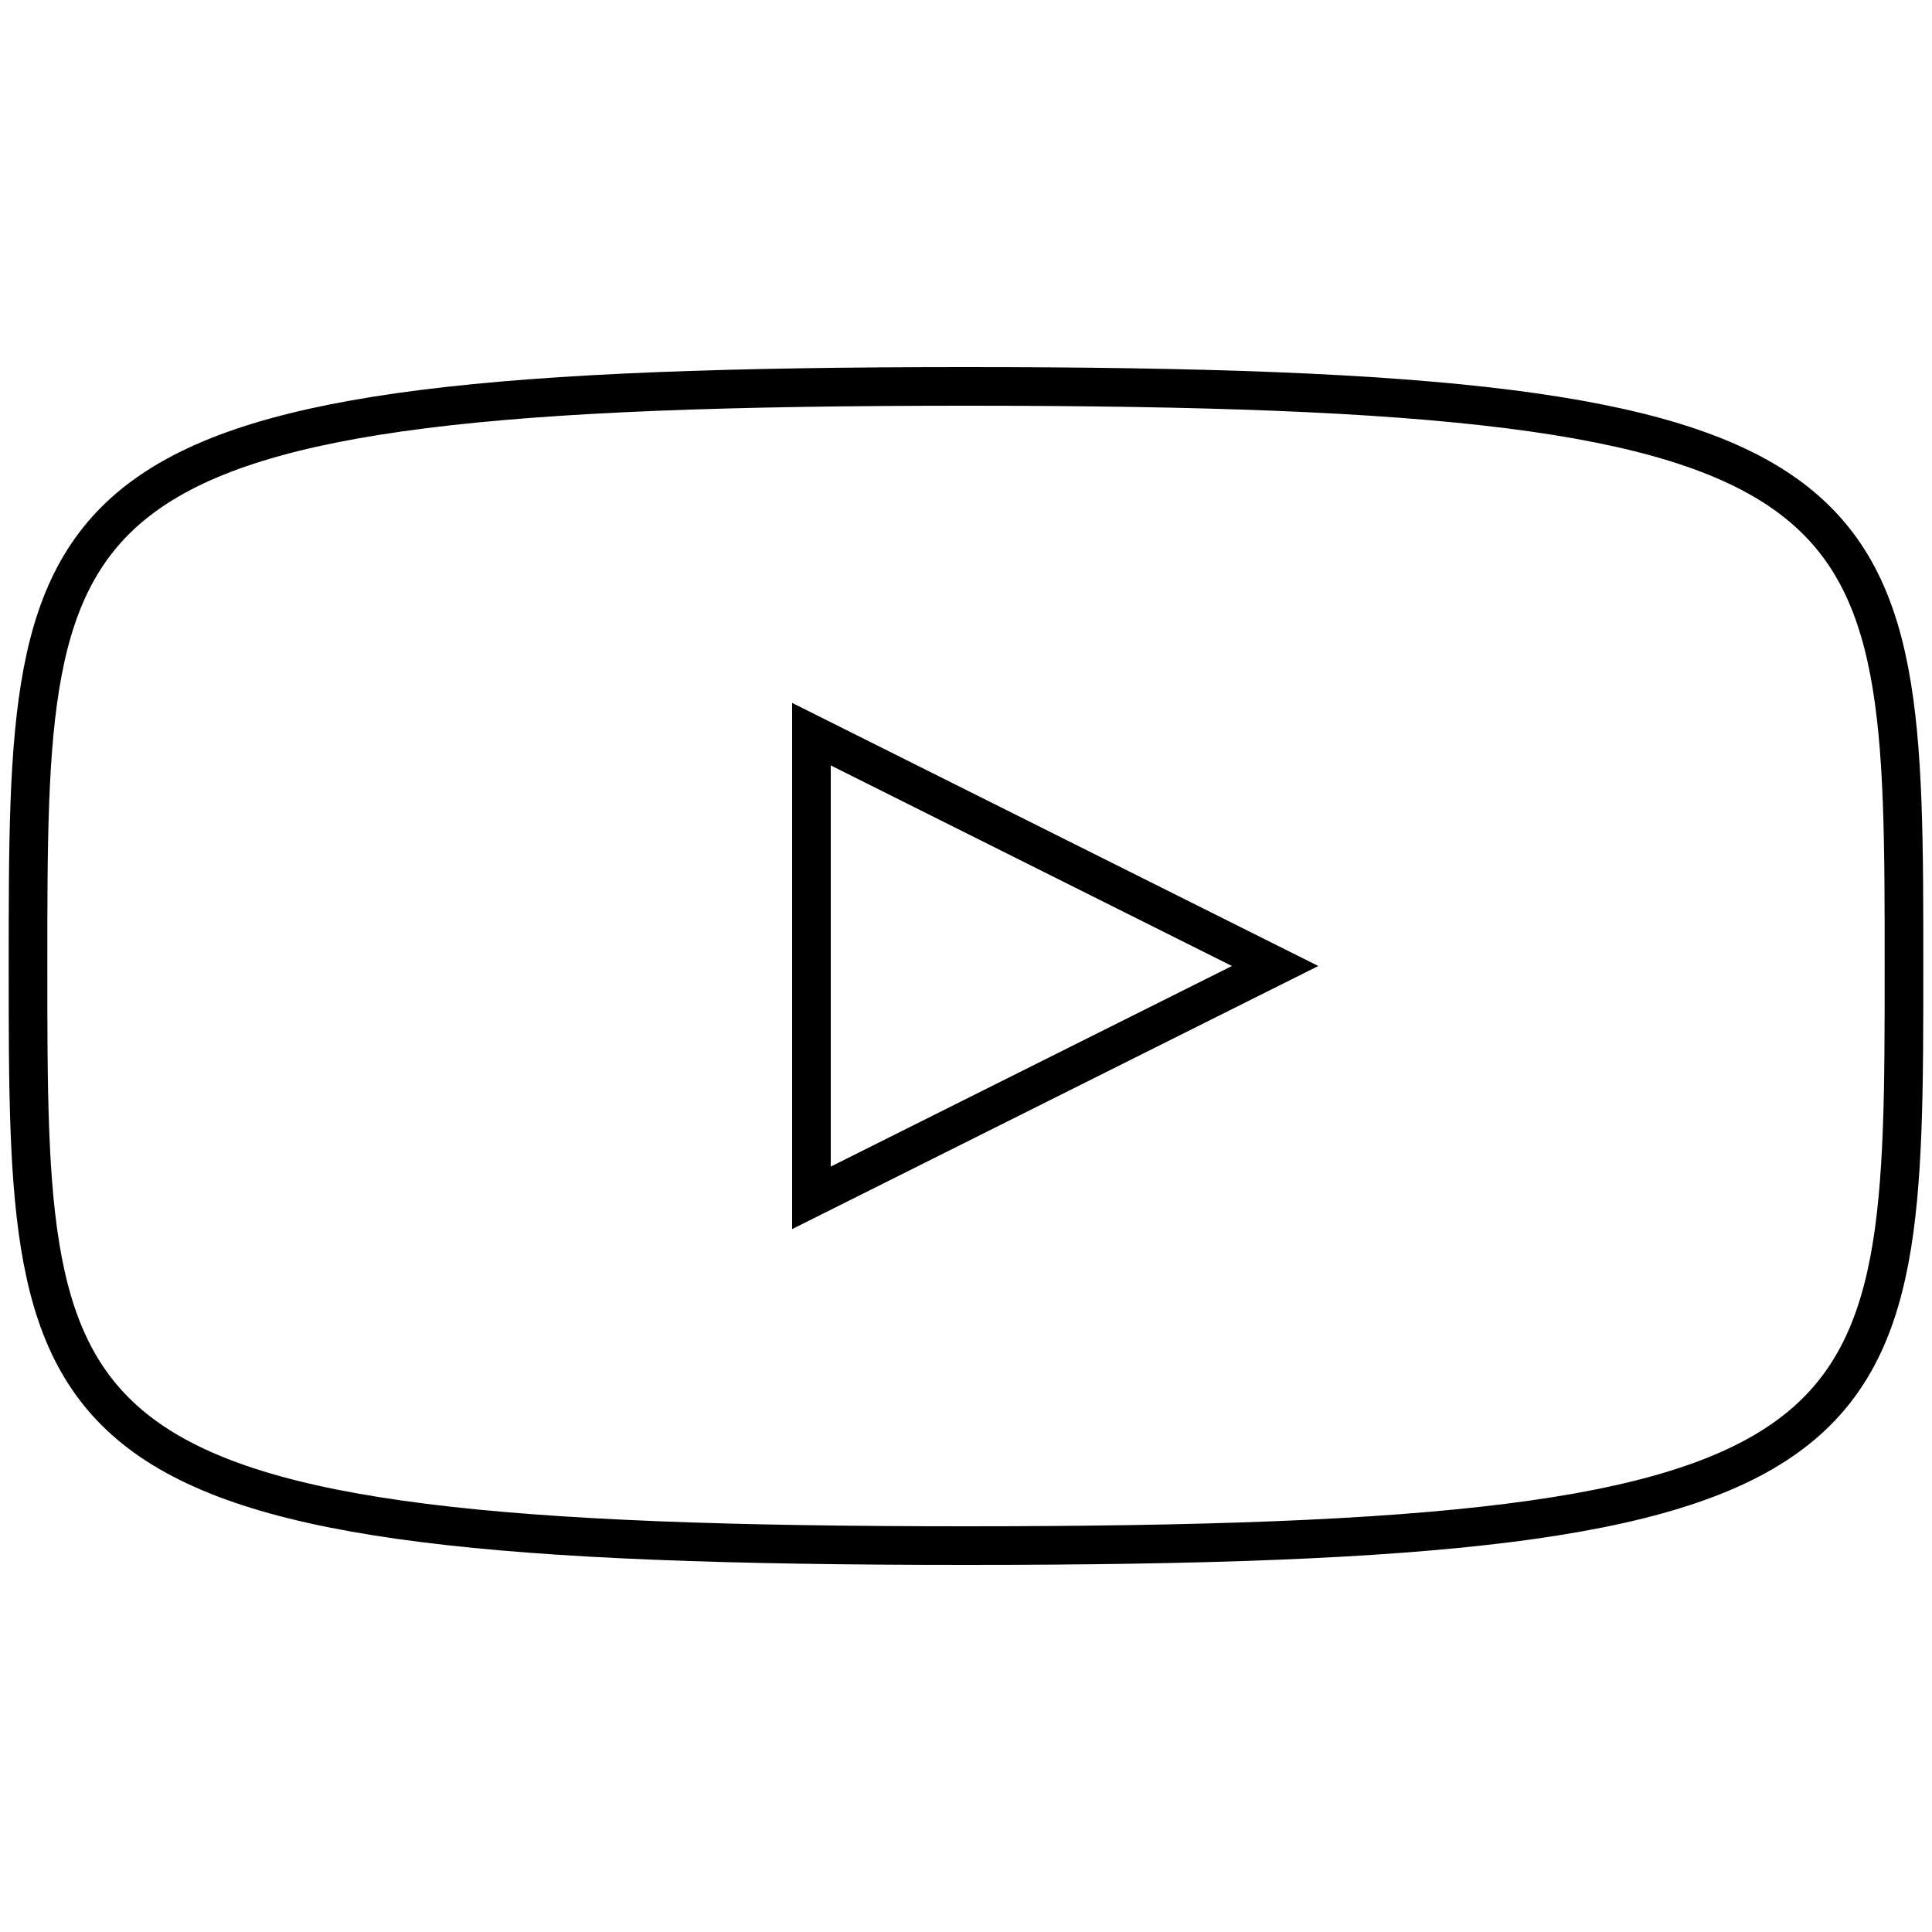
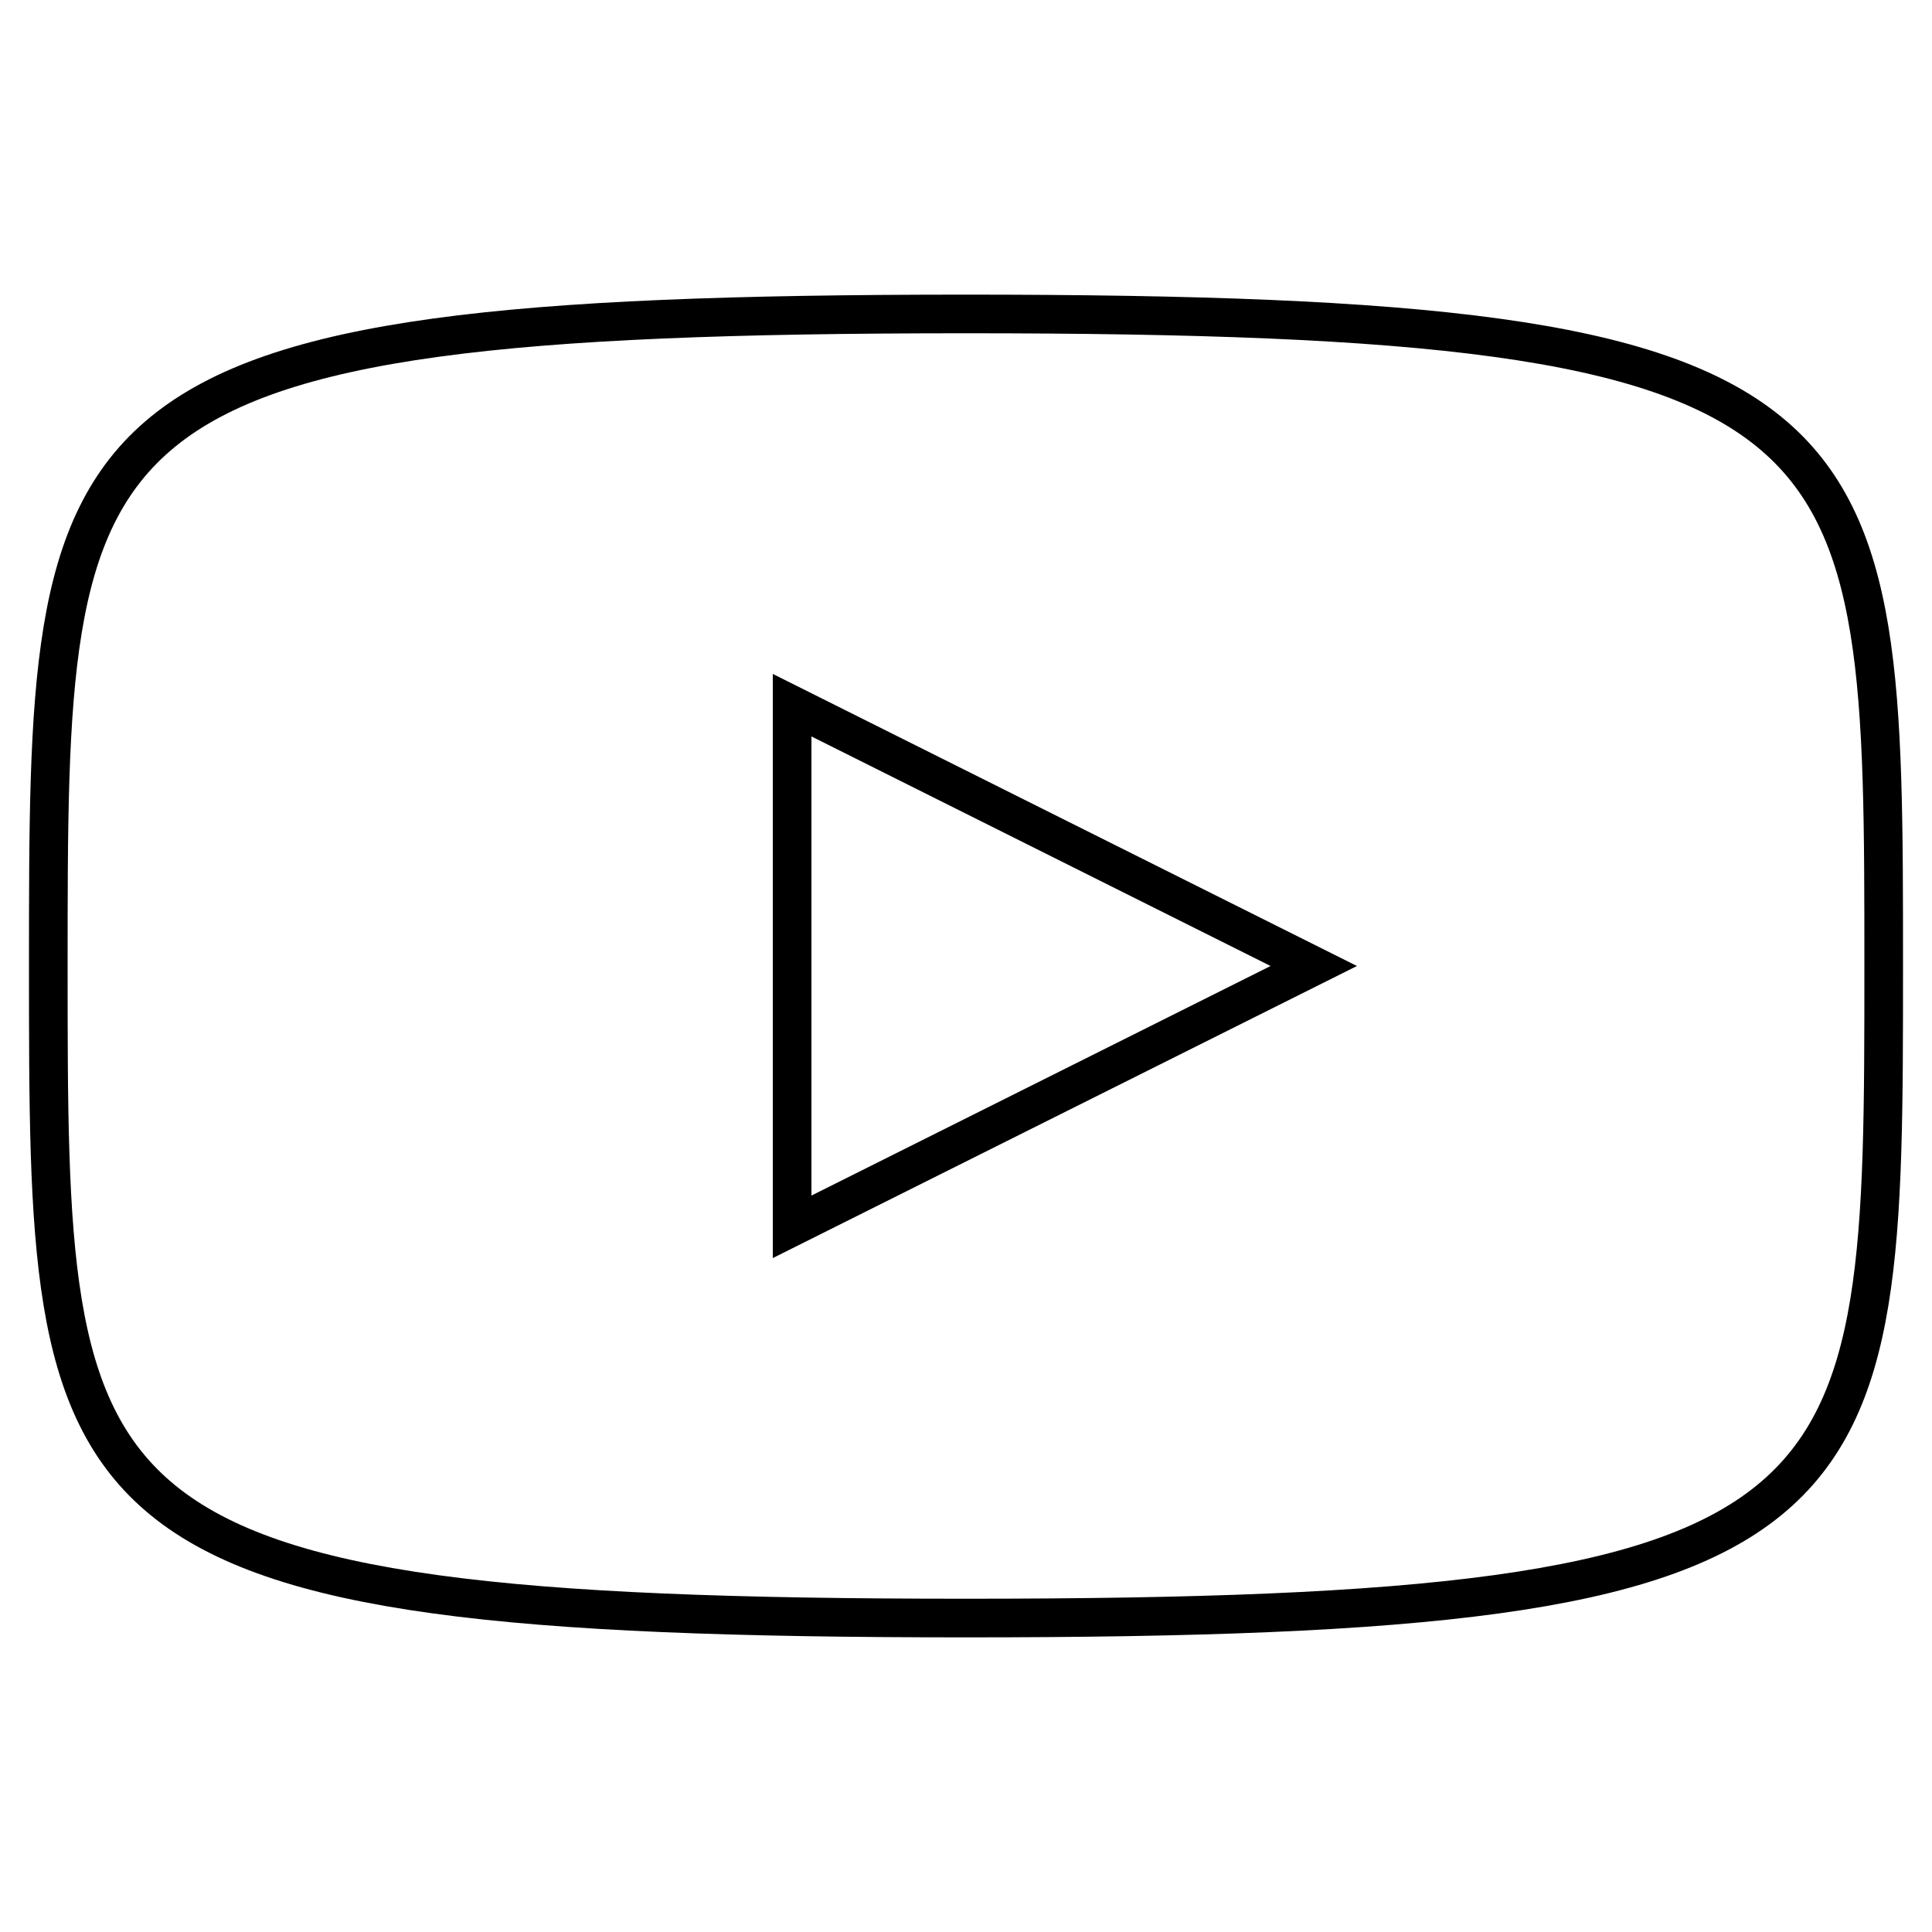
<svg xmlns="http://www.w3.org/2000/svg" viewBox="-1 -1 2 2" height="100px" width="100px">
-   <path class="HaskellSvgIcons__video" d="M -0.971,0.0 C -0.971,-0.5 -0.971,-0.6 0.0 -0.6C 0.971,-0.6 0.971,-0.5 0.971 0.0C 0.971,0.5 0.971,0.6 0.0 0.6C -0.971,0.6 -0.971,0.5 -0.971 0.0ZM -0.16,-0.24 L -0.16,0.24 L 0.32,0.0 Z" fill="none" stroke="black" stroke-width="0.04" />
+   <path class="HaskellSvgIcons__video" d="M -0.95,0.0 C -0.95,-0.575 -0.95,-0.675 0.0 -0.675C 0.95,-0.675 0.95,-0.575 0.95 0.0C 0.95,0.575 0.95,0.675 0.0 0.675C -0.95,0.675 -0.95,0.575 -0.95 0.0ZM -0.18,-0.27 L -0.18,0.27 L 0.36,0.0 Z" fill="none" stroke="black" stroke-width="0.04" />
</svg>
